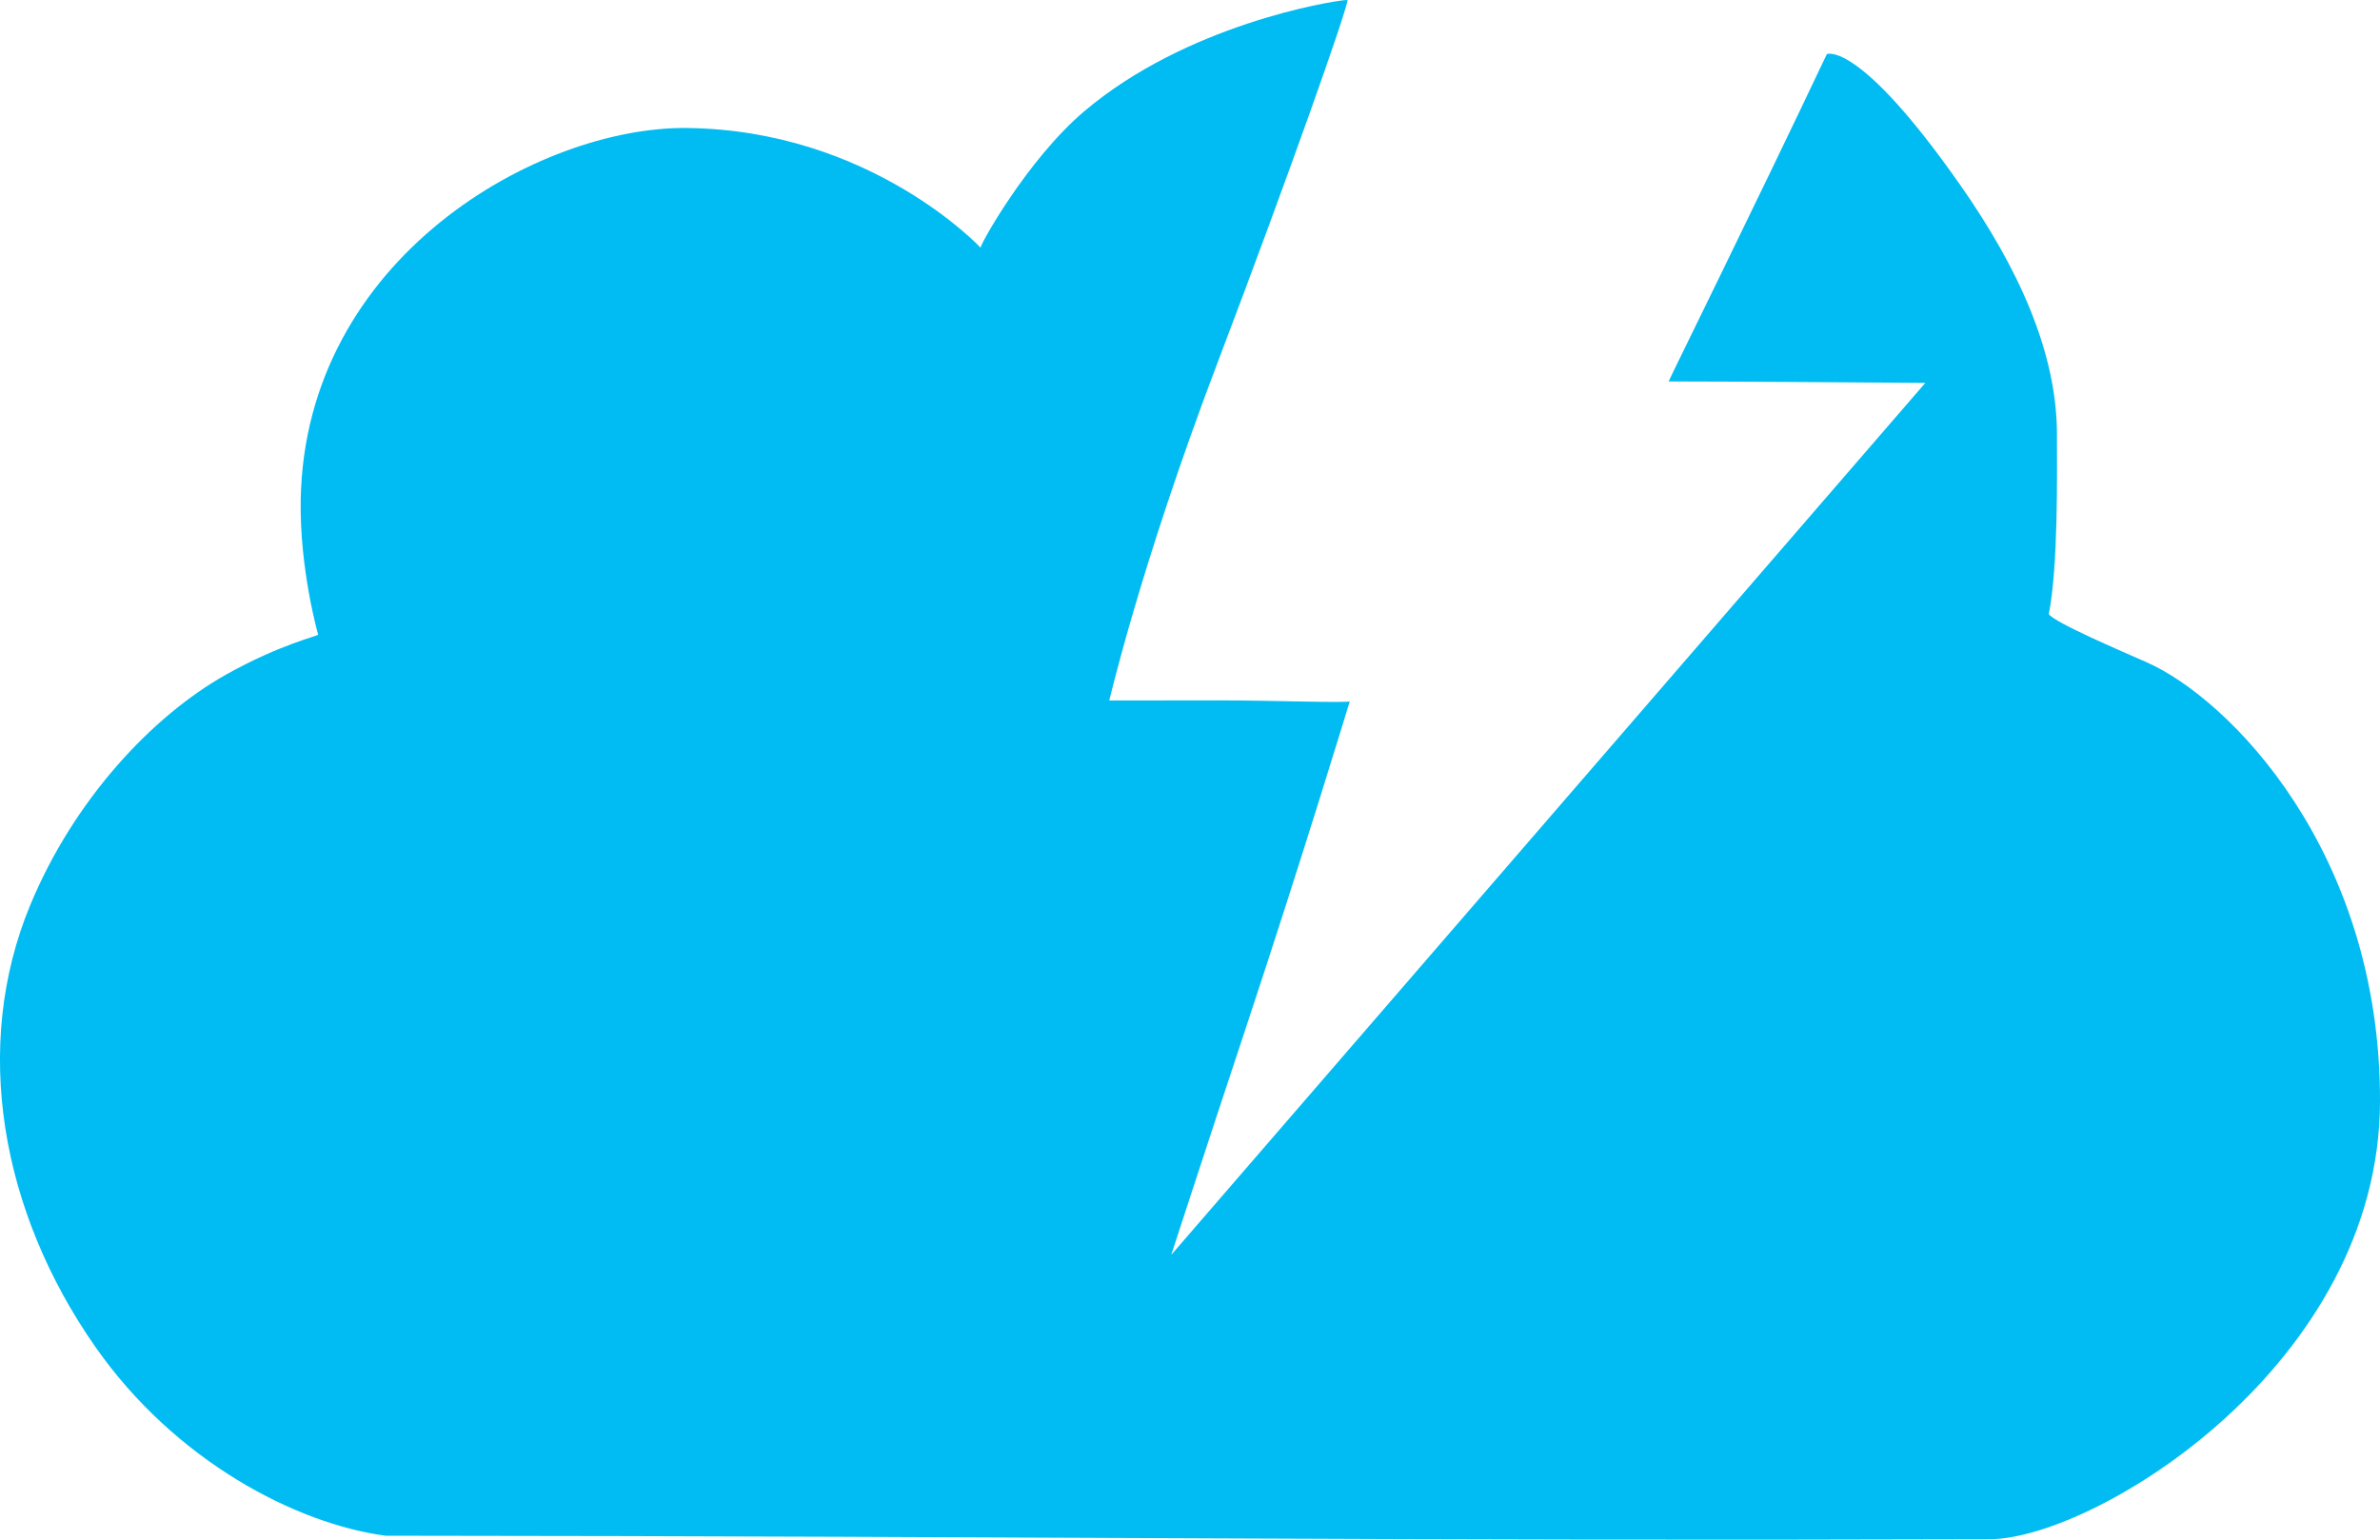
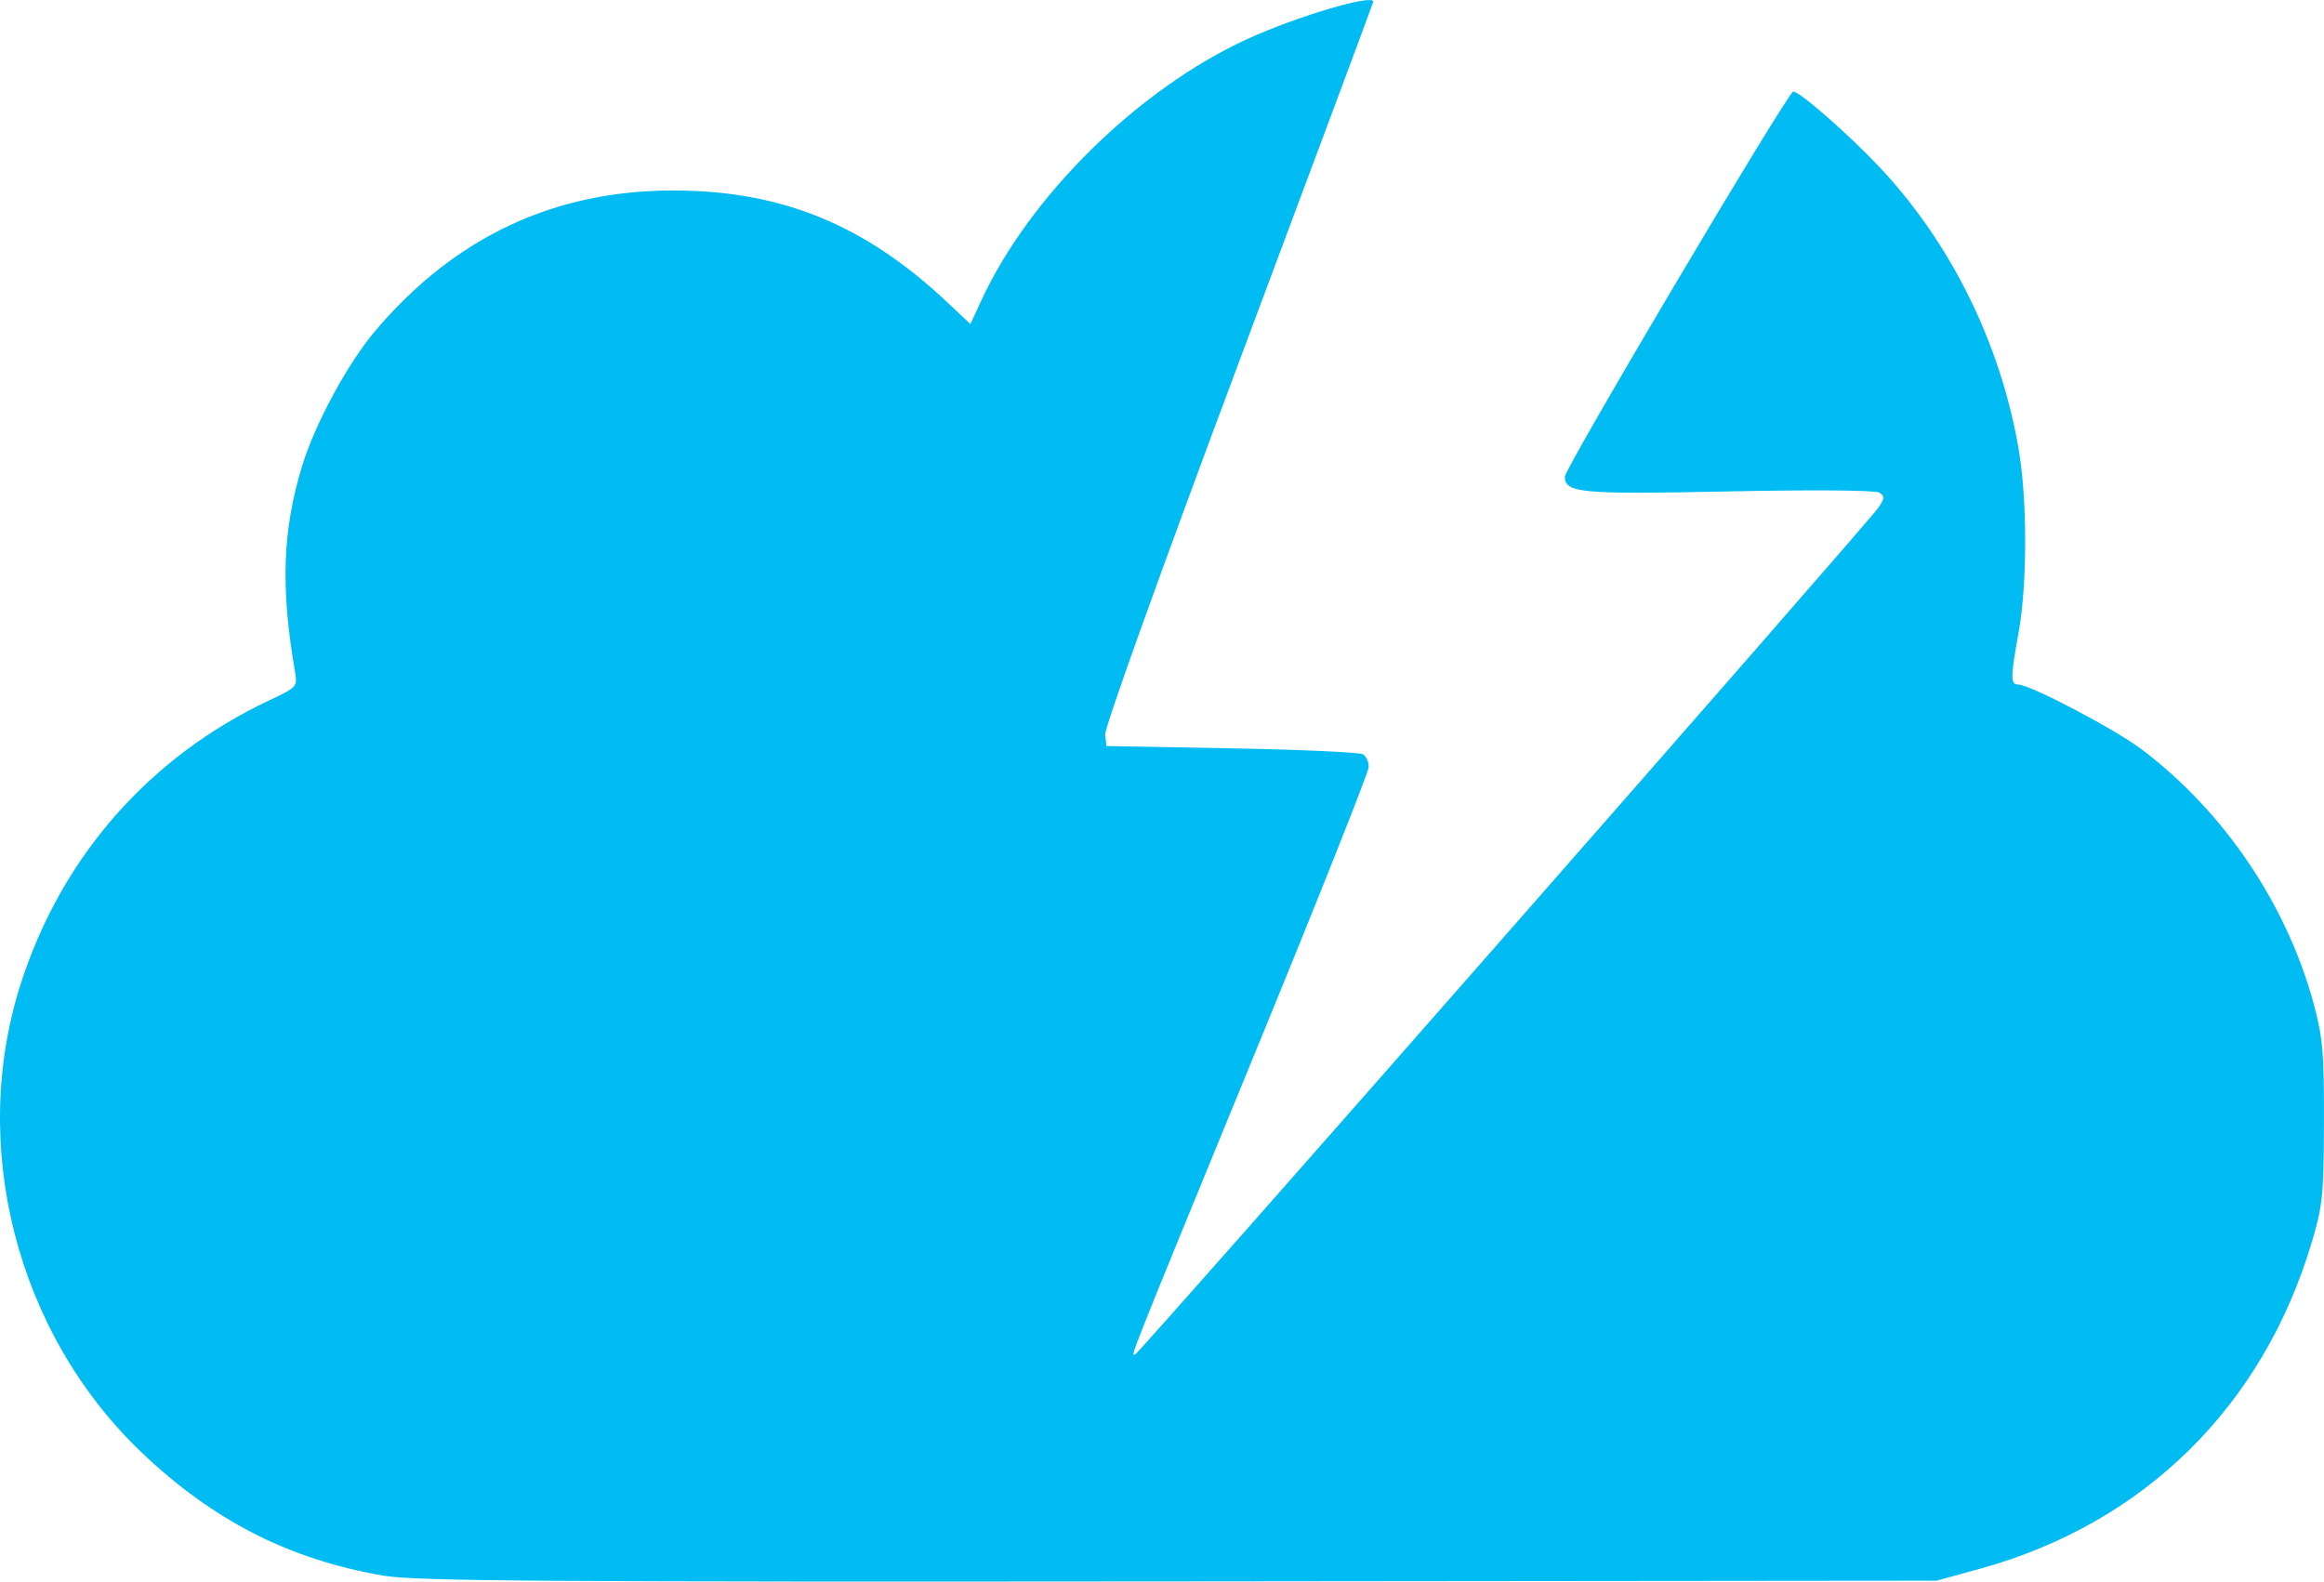
- <svg xmlns="http://www.w3.org/2000/svg" width="72" height="46.588">
-   <path d="m 61.694,597.684 c -0.492,0.035 -4.831,0.752 -7.914,3.362 -1.748,1.479 -3.211,4.134 -3.138,4.135 0,0 -3.321,-3.565 -8.89,-3.625 -4.466,-0.048 -11.553,3.912 -11.681,11.254 -0.036,2.105 0.527,4.074 0.527,4.074 0.033,0.037 -1.128,0.28 -2.795,1.217 -2.229,1.254 -4.596,3.786 -5.915,6.97 -1.77,4.272 -0.896,9.263 1.969,13.364 2.418,3.461 6.079,5.357 8.785,5.717 20.296,0.016 30.517,0.165 48.59,0.105 3.202,-0.082 11.726,-5.287 11.742,-13.249 0.015,-7.572 -4.577,-12.198 -7.075,-13.293 -0.748,-0.328 -2.79,-1.203 -2.944,-1.45 0.287,-1.473 0.246,-4.209 0.246,-5.432 0,-2.472 -1.151,-5.02 -2.927,-7.554 -3.082,-4.4 -4.034,-3.959 -4.034,-3.959 -2.237,4.723 -4.78,9.862 -4.786,9.905 2.142,0 7.765,0.044 7.765,0.044 l -22.812,26.384 c 0,0 1.03,-3.171 2.224,-6.768 1.772,-5.34 3.177,-9.984 3.177,-9.984 -0.034,0.062 -2.307,-0.026 -3.999,-0.026 -1.505,0 -3.278,0.004 -3.278,0.004 -0.01,0.081 0.901,-3.97 3.278,-10.226 2.137,-5.622 3.928,-10.697 3.929,-10.964 0.003,-0.003 -0.011,-0.007 -0.044,-0.004 z" fill="#00bcf2" transform="translate(-20.974 -597.683)" />
+ <svg xmlns="http://www.w3.org/2000/svg" width="69.999" height="47.644" id="svg3129" version="1.1">
+   <defs id="defs3131" />
+   <g id="layer1" transform="translate(146.3097,-500.3351)">
+     <path style="fill:#00bcf2;fill-opacity:1" d="m -134.737,547.803 c -2.838,-0.48 -5.155,-1.659 -7.317,-3.725 -3.767,-3.599 -5.211,-9.262 -3.611,-14.169 1.235,-3.79 3.86,-6.773 7.454,-8.471 0.861,-0.407 0.866,-0.412 0.783,-0.893 -0.433,-2.518 -0.372,-4.237 0.217,-6.169 0.391,-1.283 1.38,-3.105 2.218,-4.091 2.405,-2.828 5.407,-4.228 9.026,-4.212 3.221,0.015 5.717,1.041 8.187,3.366 l 0.699,0.658 0.332,-0.717 c 1.455,-3.145 4.724,-6.36 7.993,-7.862 1.484,-0.682 3.811,-1.373 3.811,-1.133 0,0.022 -1.827,4.922 -4.059,10.888 -2.325,6.213 -4.042,10.995 -4.019,11.192 l 0.04,0.344 3.778,0.069 c 2.078,0.038 3.856,0.119 3.95,0.18 0.095,0.061 0.172,0.231 0.172,0.378 0,0.147 -1.49,3.899 -3.312,8.339 -4.012,9.779 -3.867,9.413 -3.719,9.356 0.144,-0.056 22.076,-25.049 22.387,-25.511 0.185,-0.275 0.188,-0.339 0.021,-0.446 -0.114,-0.073 -1.995,-0.088 -4.527,-0.036 -4.463,0.092 -4.943,0.049 -4.943,-0.444 0,-0.26 6.725,-11.601 6.879,-11.601 0.198,0 1.673,1.294 2.606,2.285 2.146,2.281 3.637,5.305 4.183,8.484 0.262,1.524 0.262,4.068 0.001,5.512 -0.248,1.371 -0.25,1.58 -0.02,1.58 0.358,0 2.919,1.345 3.732,1.96 2.477,1.874 4.361,4.663 5.173,7.657 0.275,1.016 0.316,1.48 0.31,3.572 -0.006,2.203 -0.037,2.508 -0.376,3.641 -1.476,4.929 -5.048,8.442 -9.968,9.802 l -1.322,0.365 -22.808,0.022 c -19.052,0.018 -22.996,-0.01 -23.952,-0.171 z" id="path3795" />
+   </g>
</svg>
